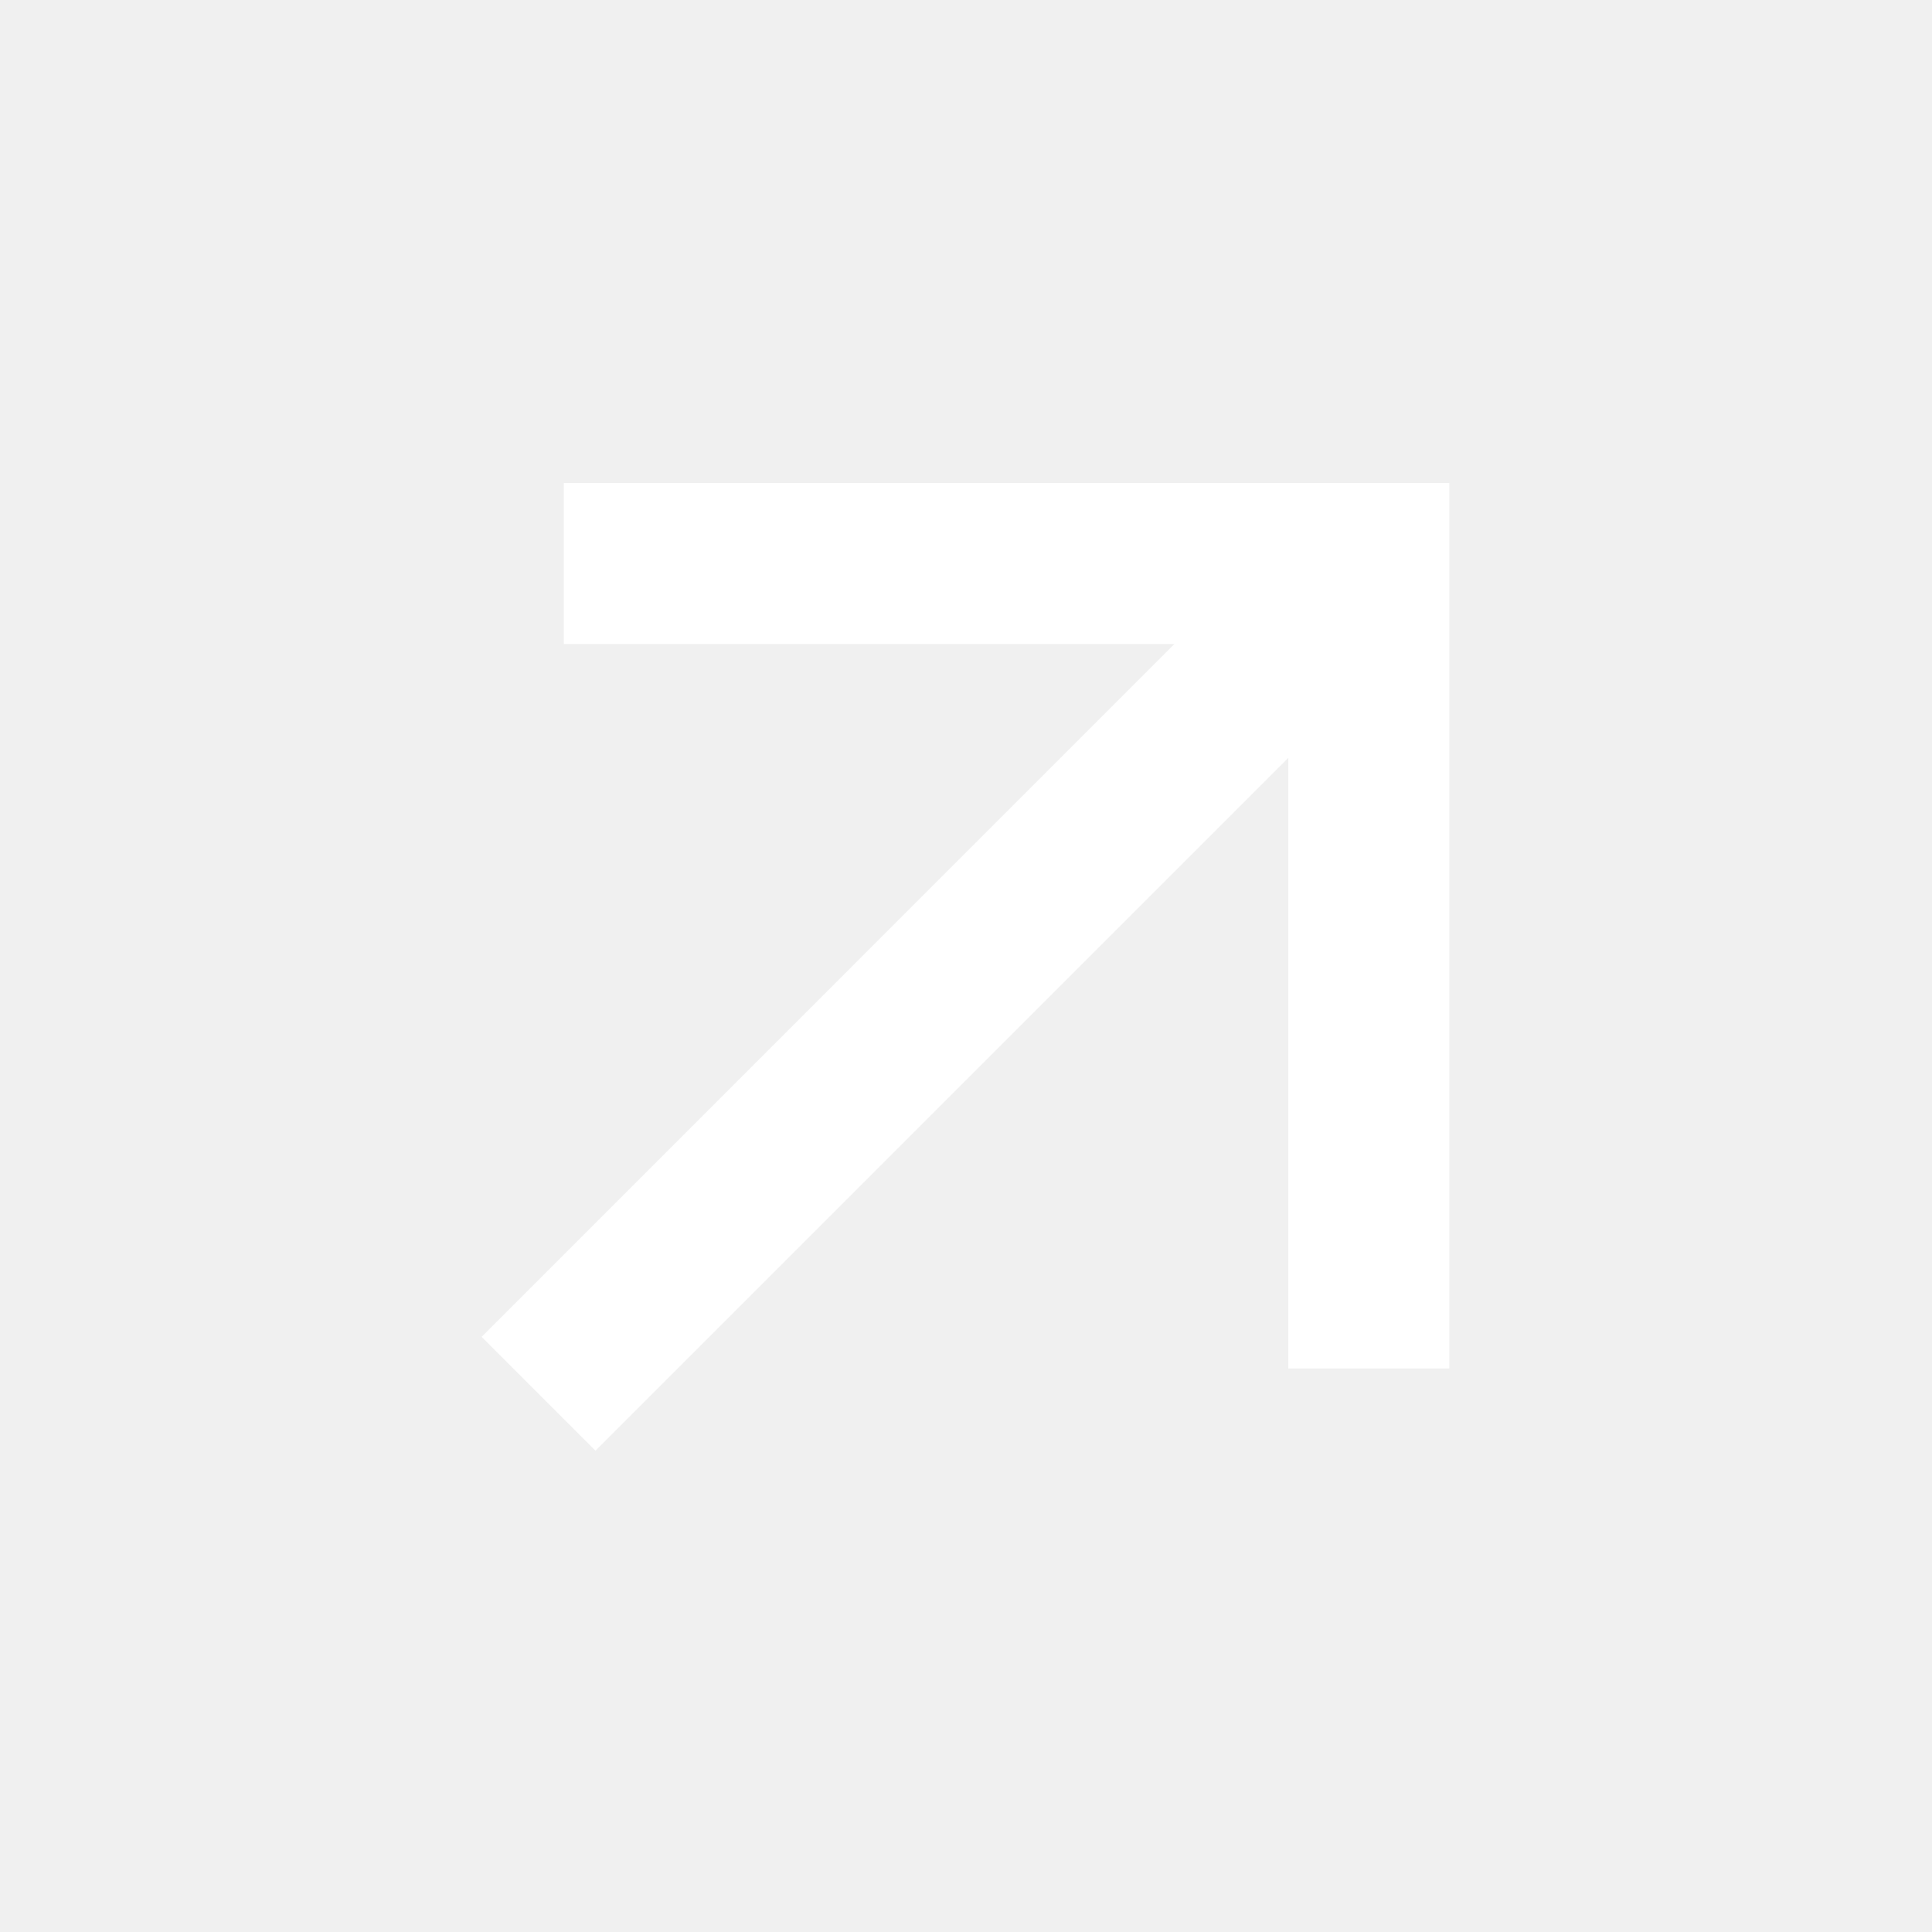
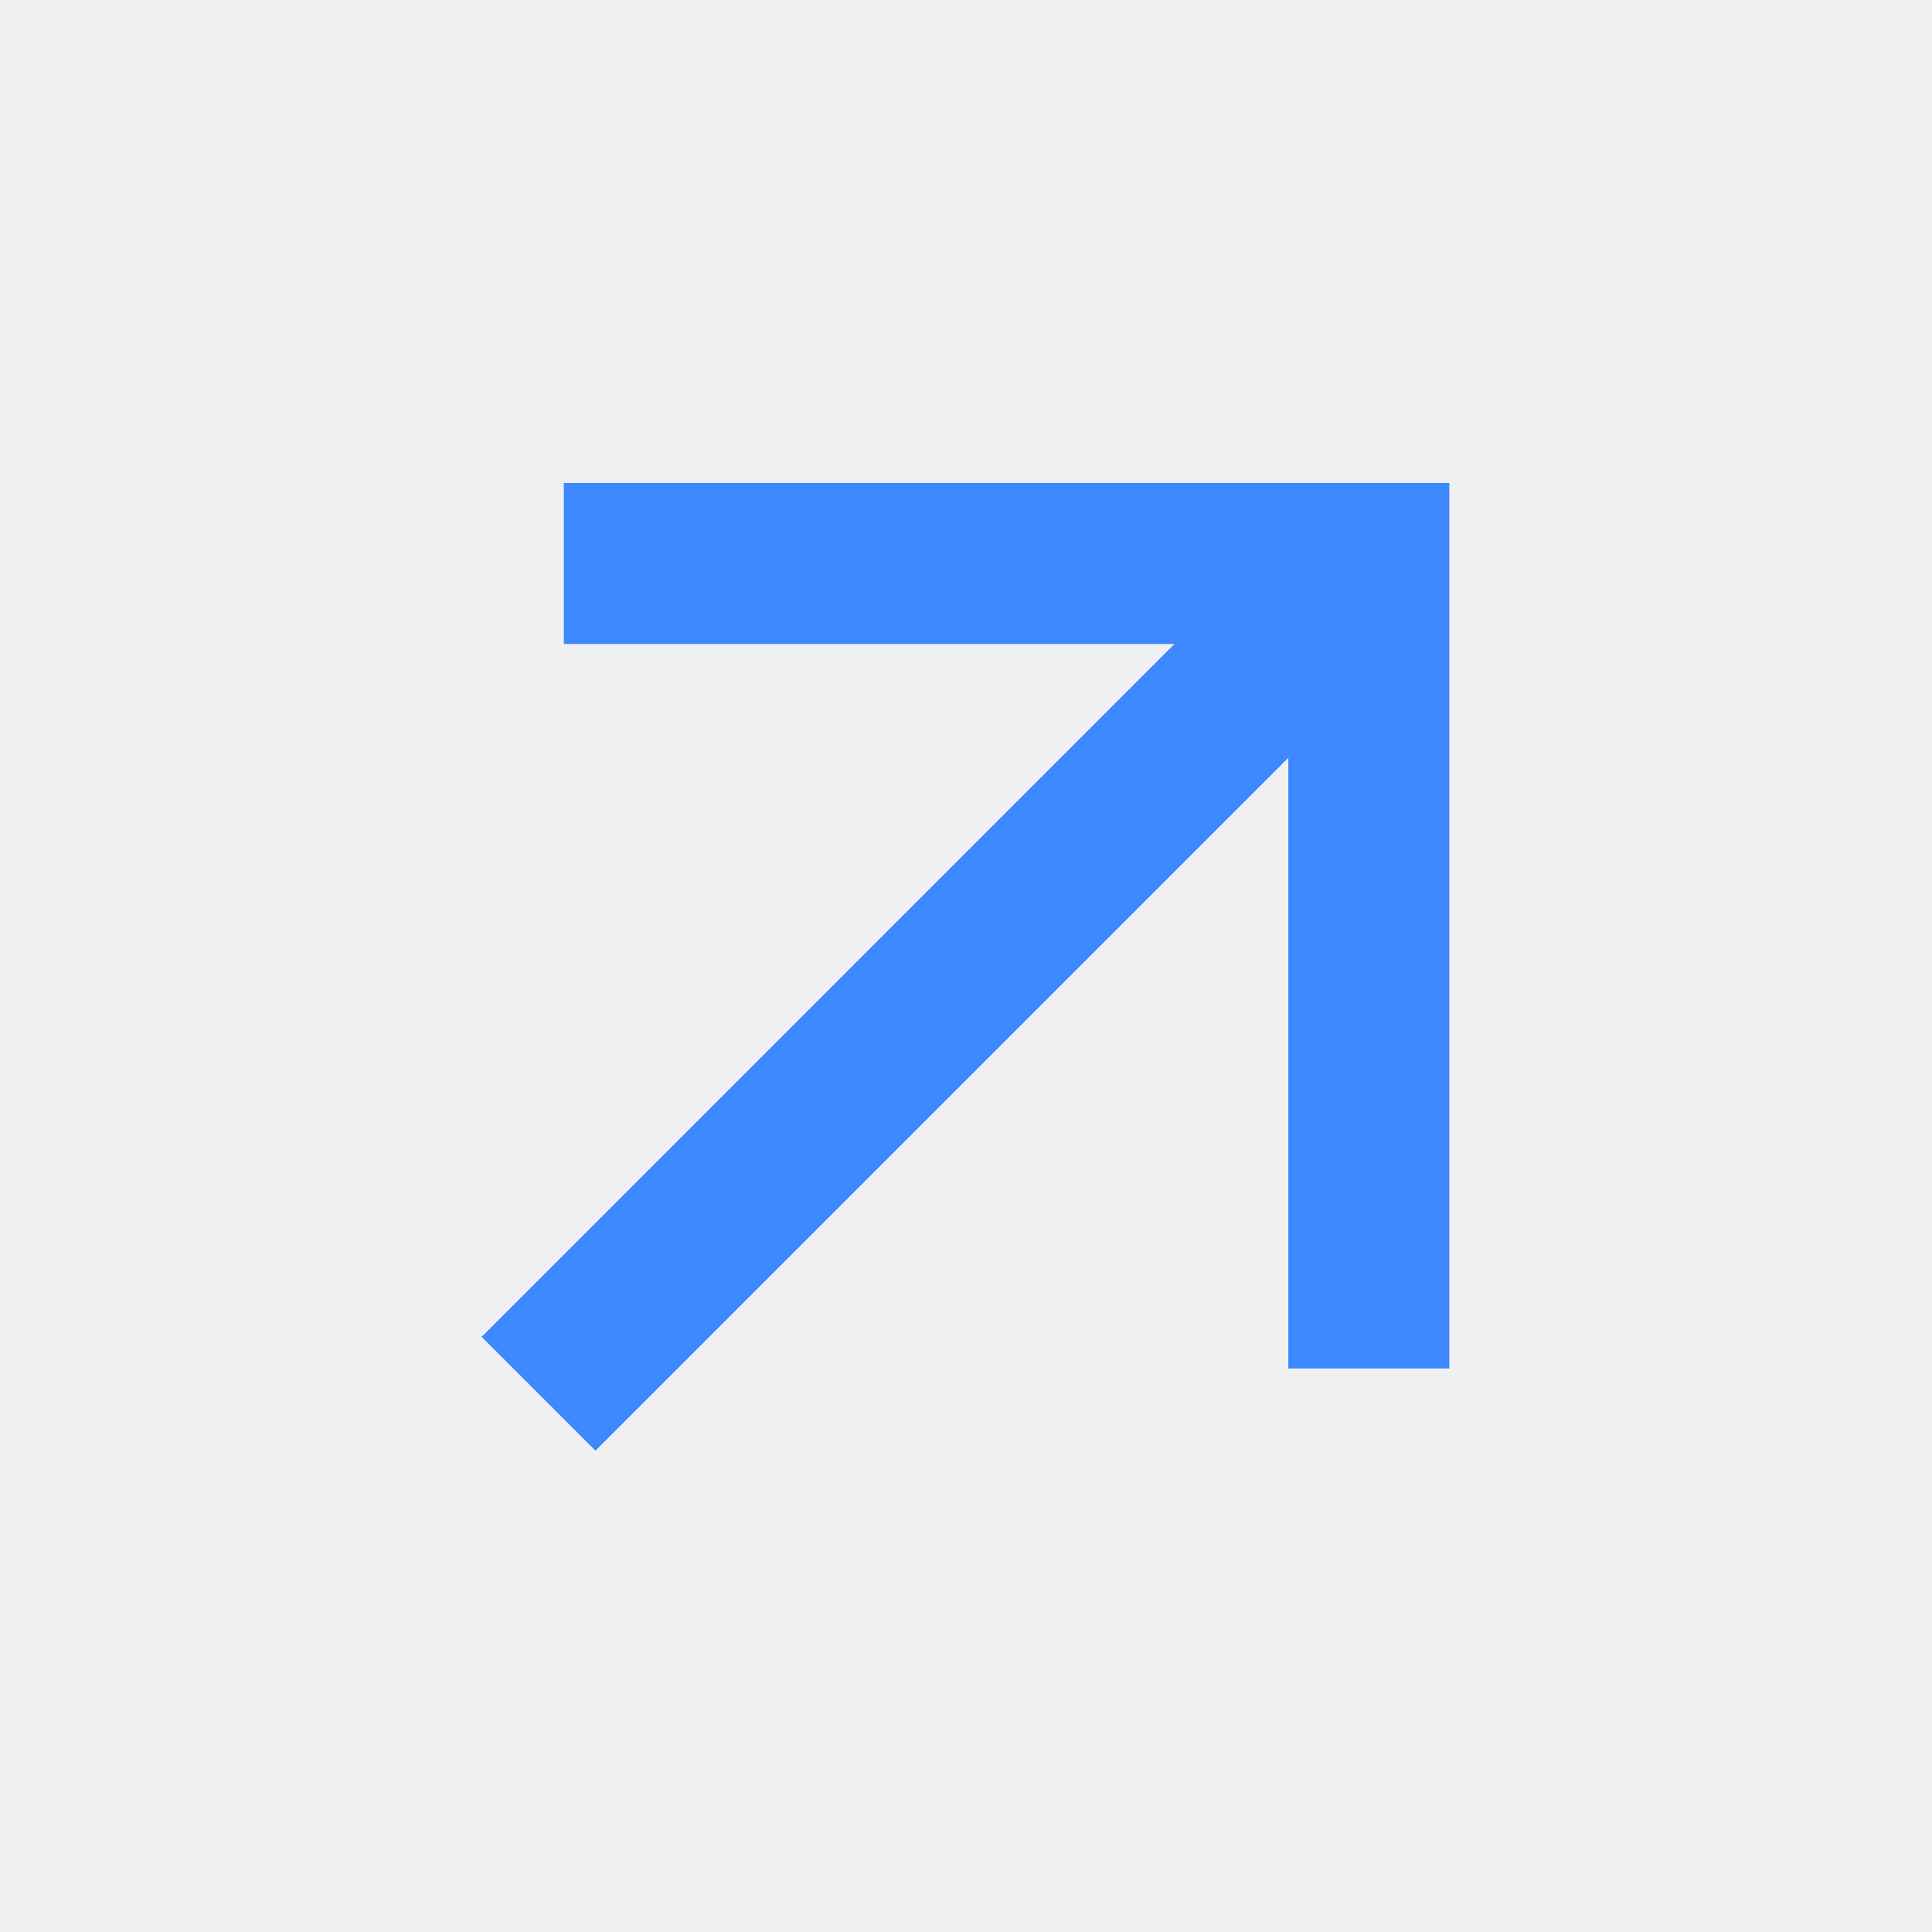
<svg xmlns="http://www.w3.org/2000/svg" width="20" height="20" viewBox="0 0 24 24" fill="none">
-   <path d="M16.004 9.414L7.397 18.021L5.983 16.607L14.589 8H7.004V6H18.004V17H16.004V9.414Z" fill="white" />
+   <path d="M16.004 9.414L7.397 18.021L5.983 16.607L14.589 8H7.004V6H18.004V17H16.004V9.414Z" fill="rgb(61, 135, 255)" />
</svg>
